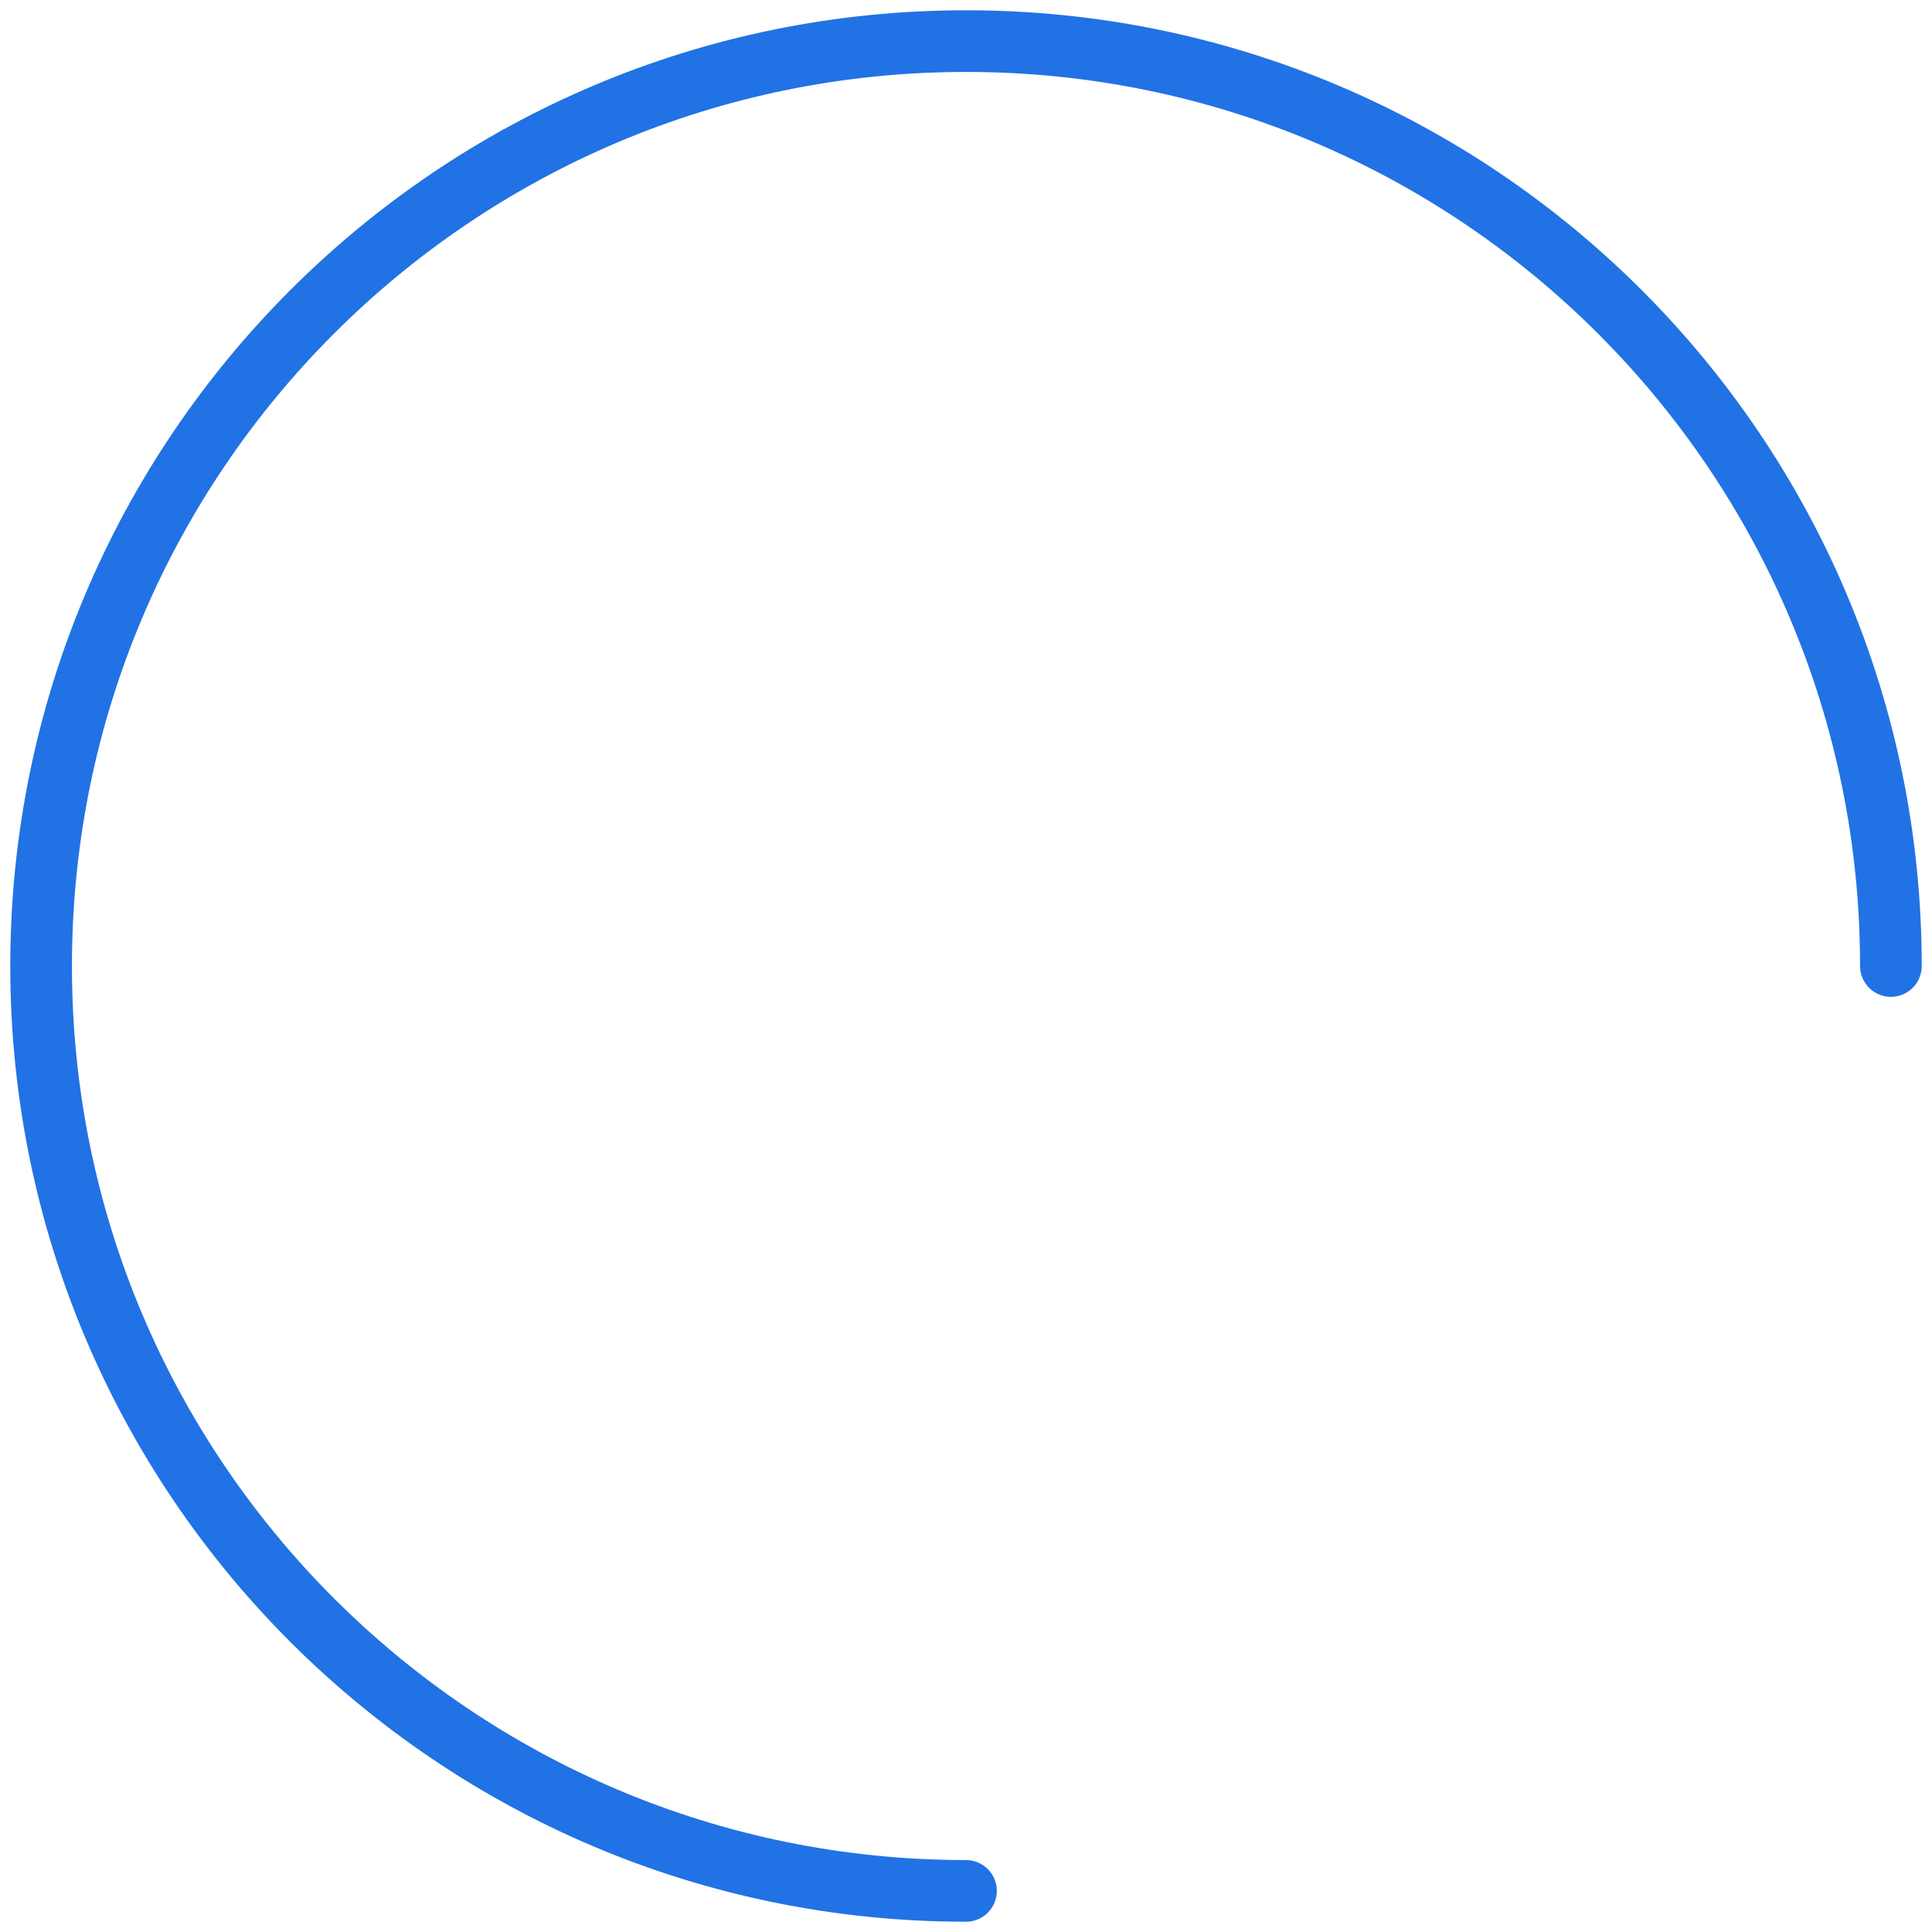
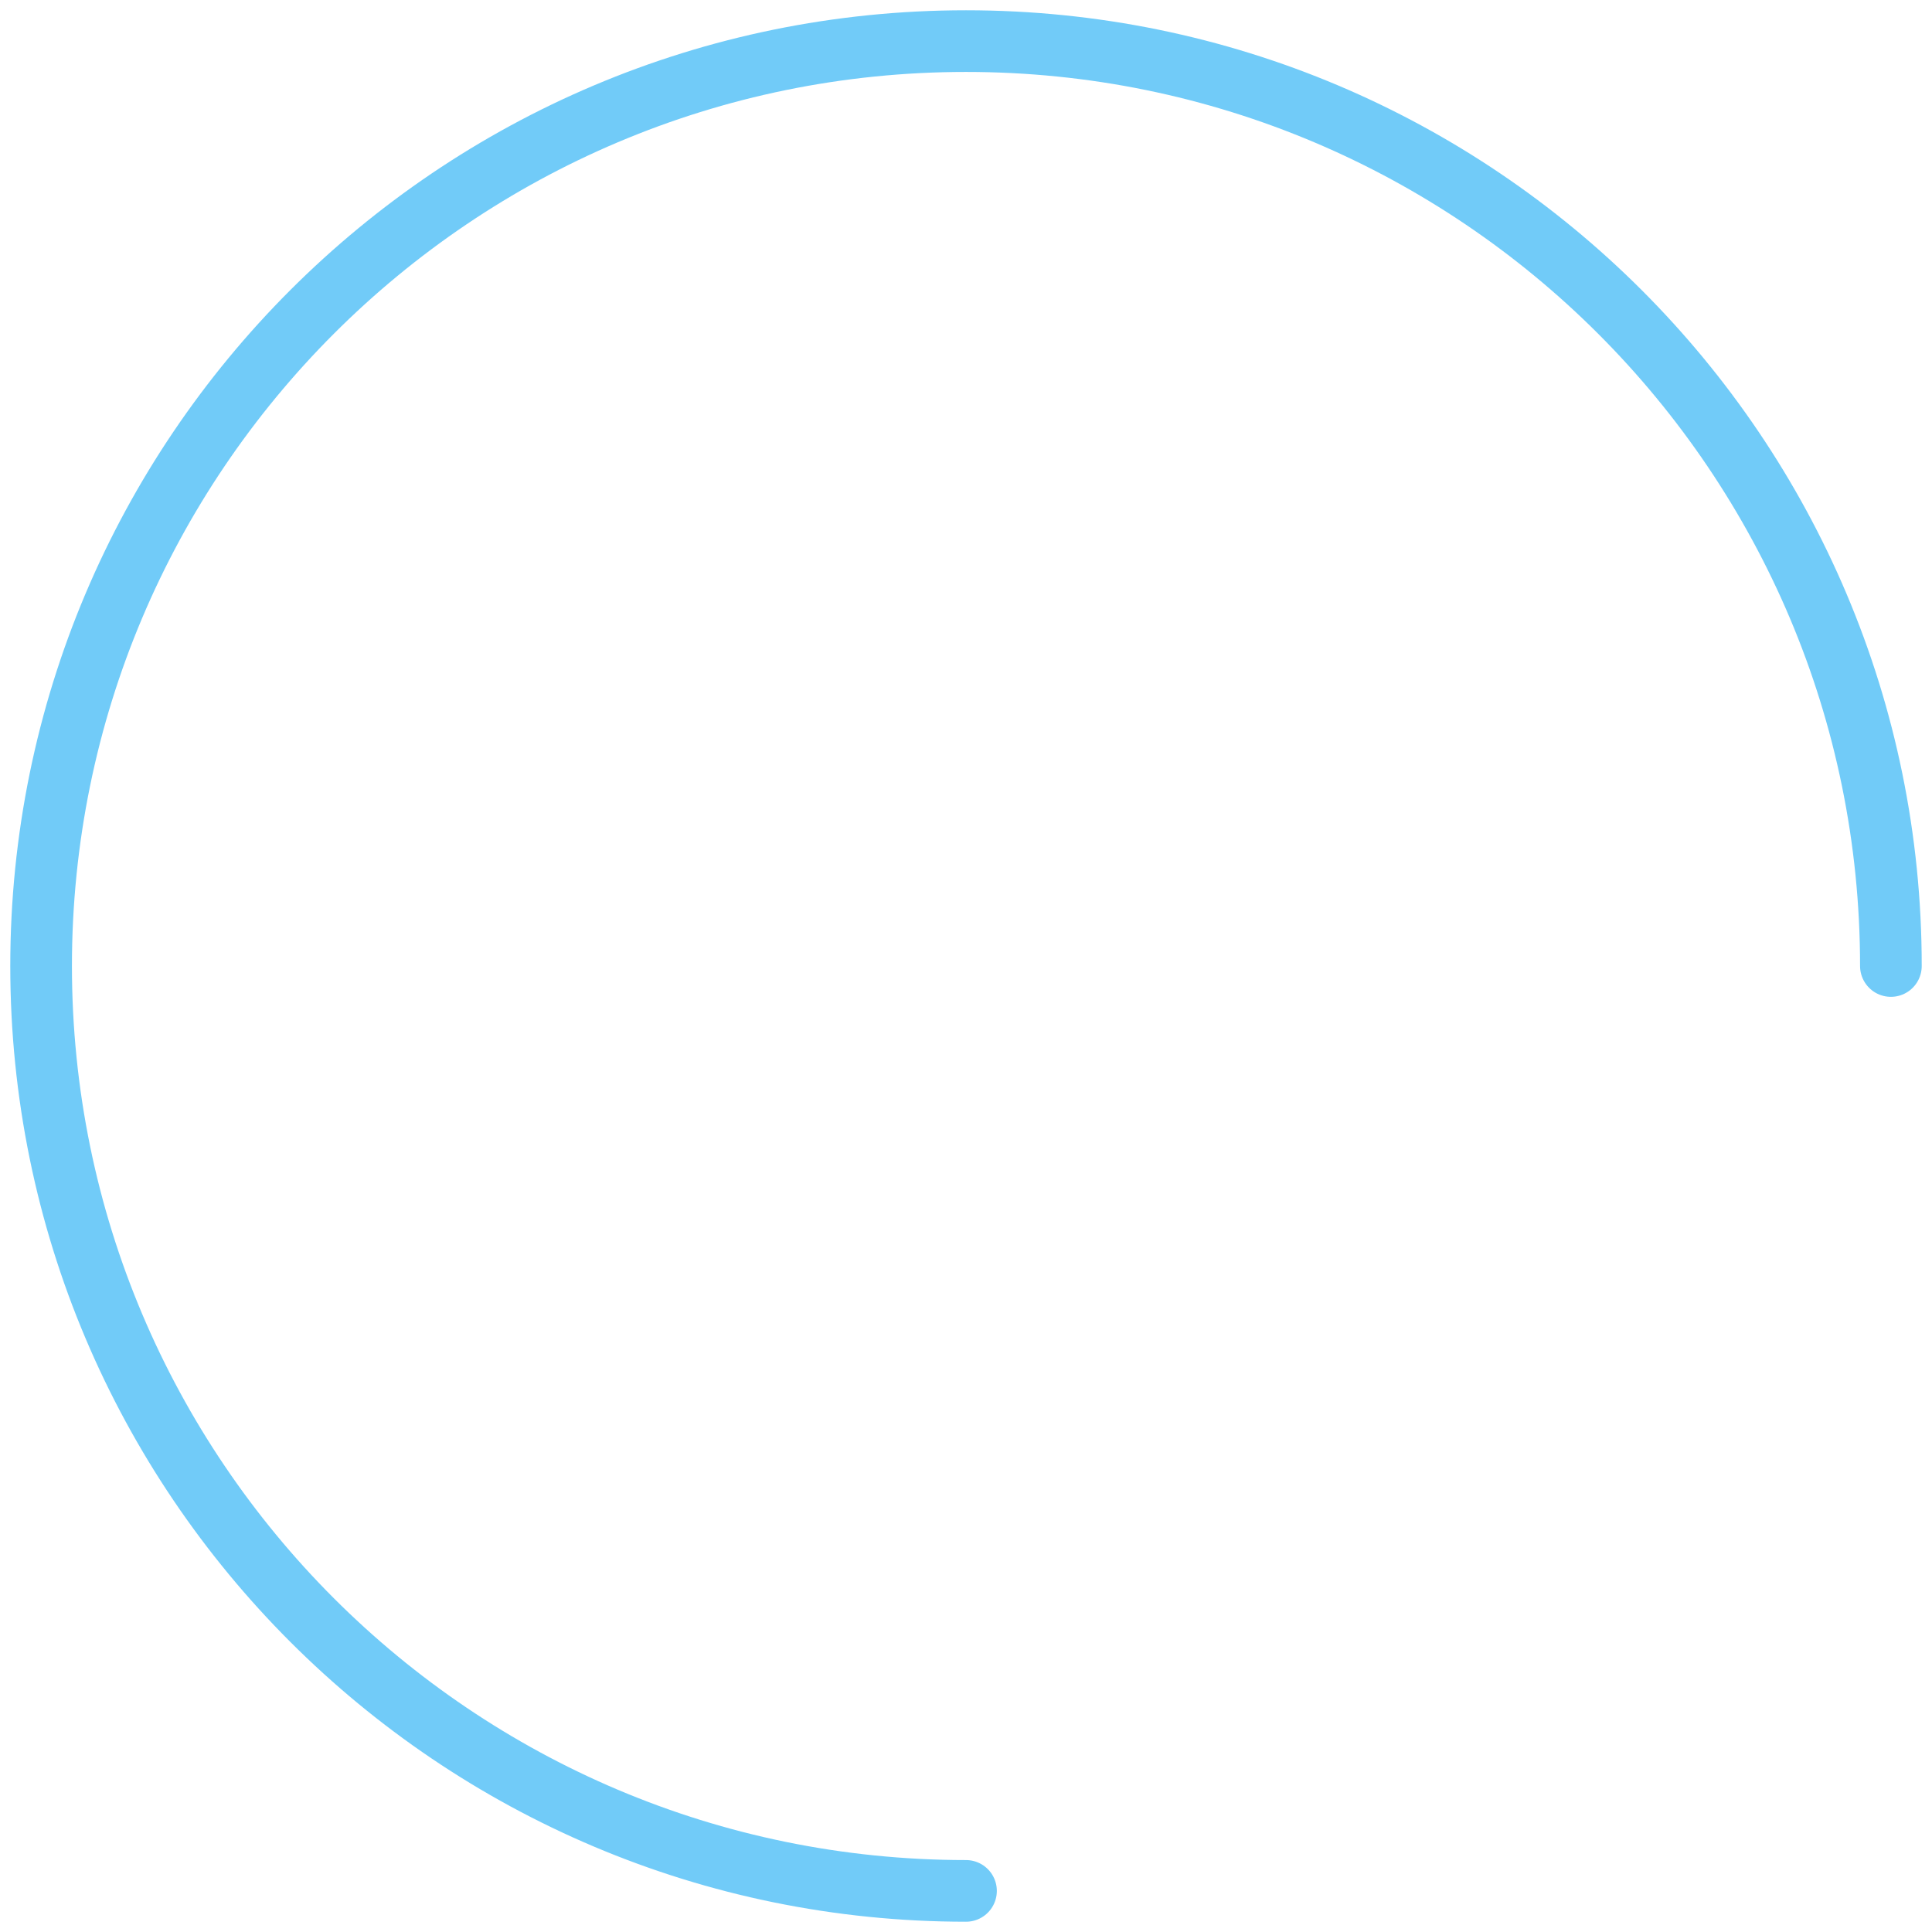
<svg xmlns="http://www.w3.org/2000/svg" width="94" height="94" viewBox="0 0 94 94" fill="none">
-   <path d="M92 47C92 22.147 71.853 2 47 2C22.147 2 2 22.147 2 47C2 71.853 22.147 92 47 92" stroke="#2172E5" stroke-width="3" stroke-linecap="round" stroke-linejoin="round" />
+   <path d="M92 47C92 22.147 71.853 2 47 2C22.147 2 2 22.147 2 47C2 71.853 22.147 92 47 92" stroke="#71cbf8" stroke-width="3" stroke-linecap="round" stroke-linejoin="round" />
</svg>
